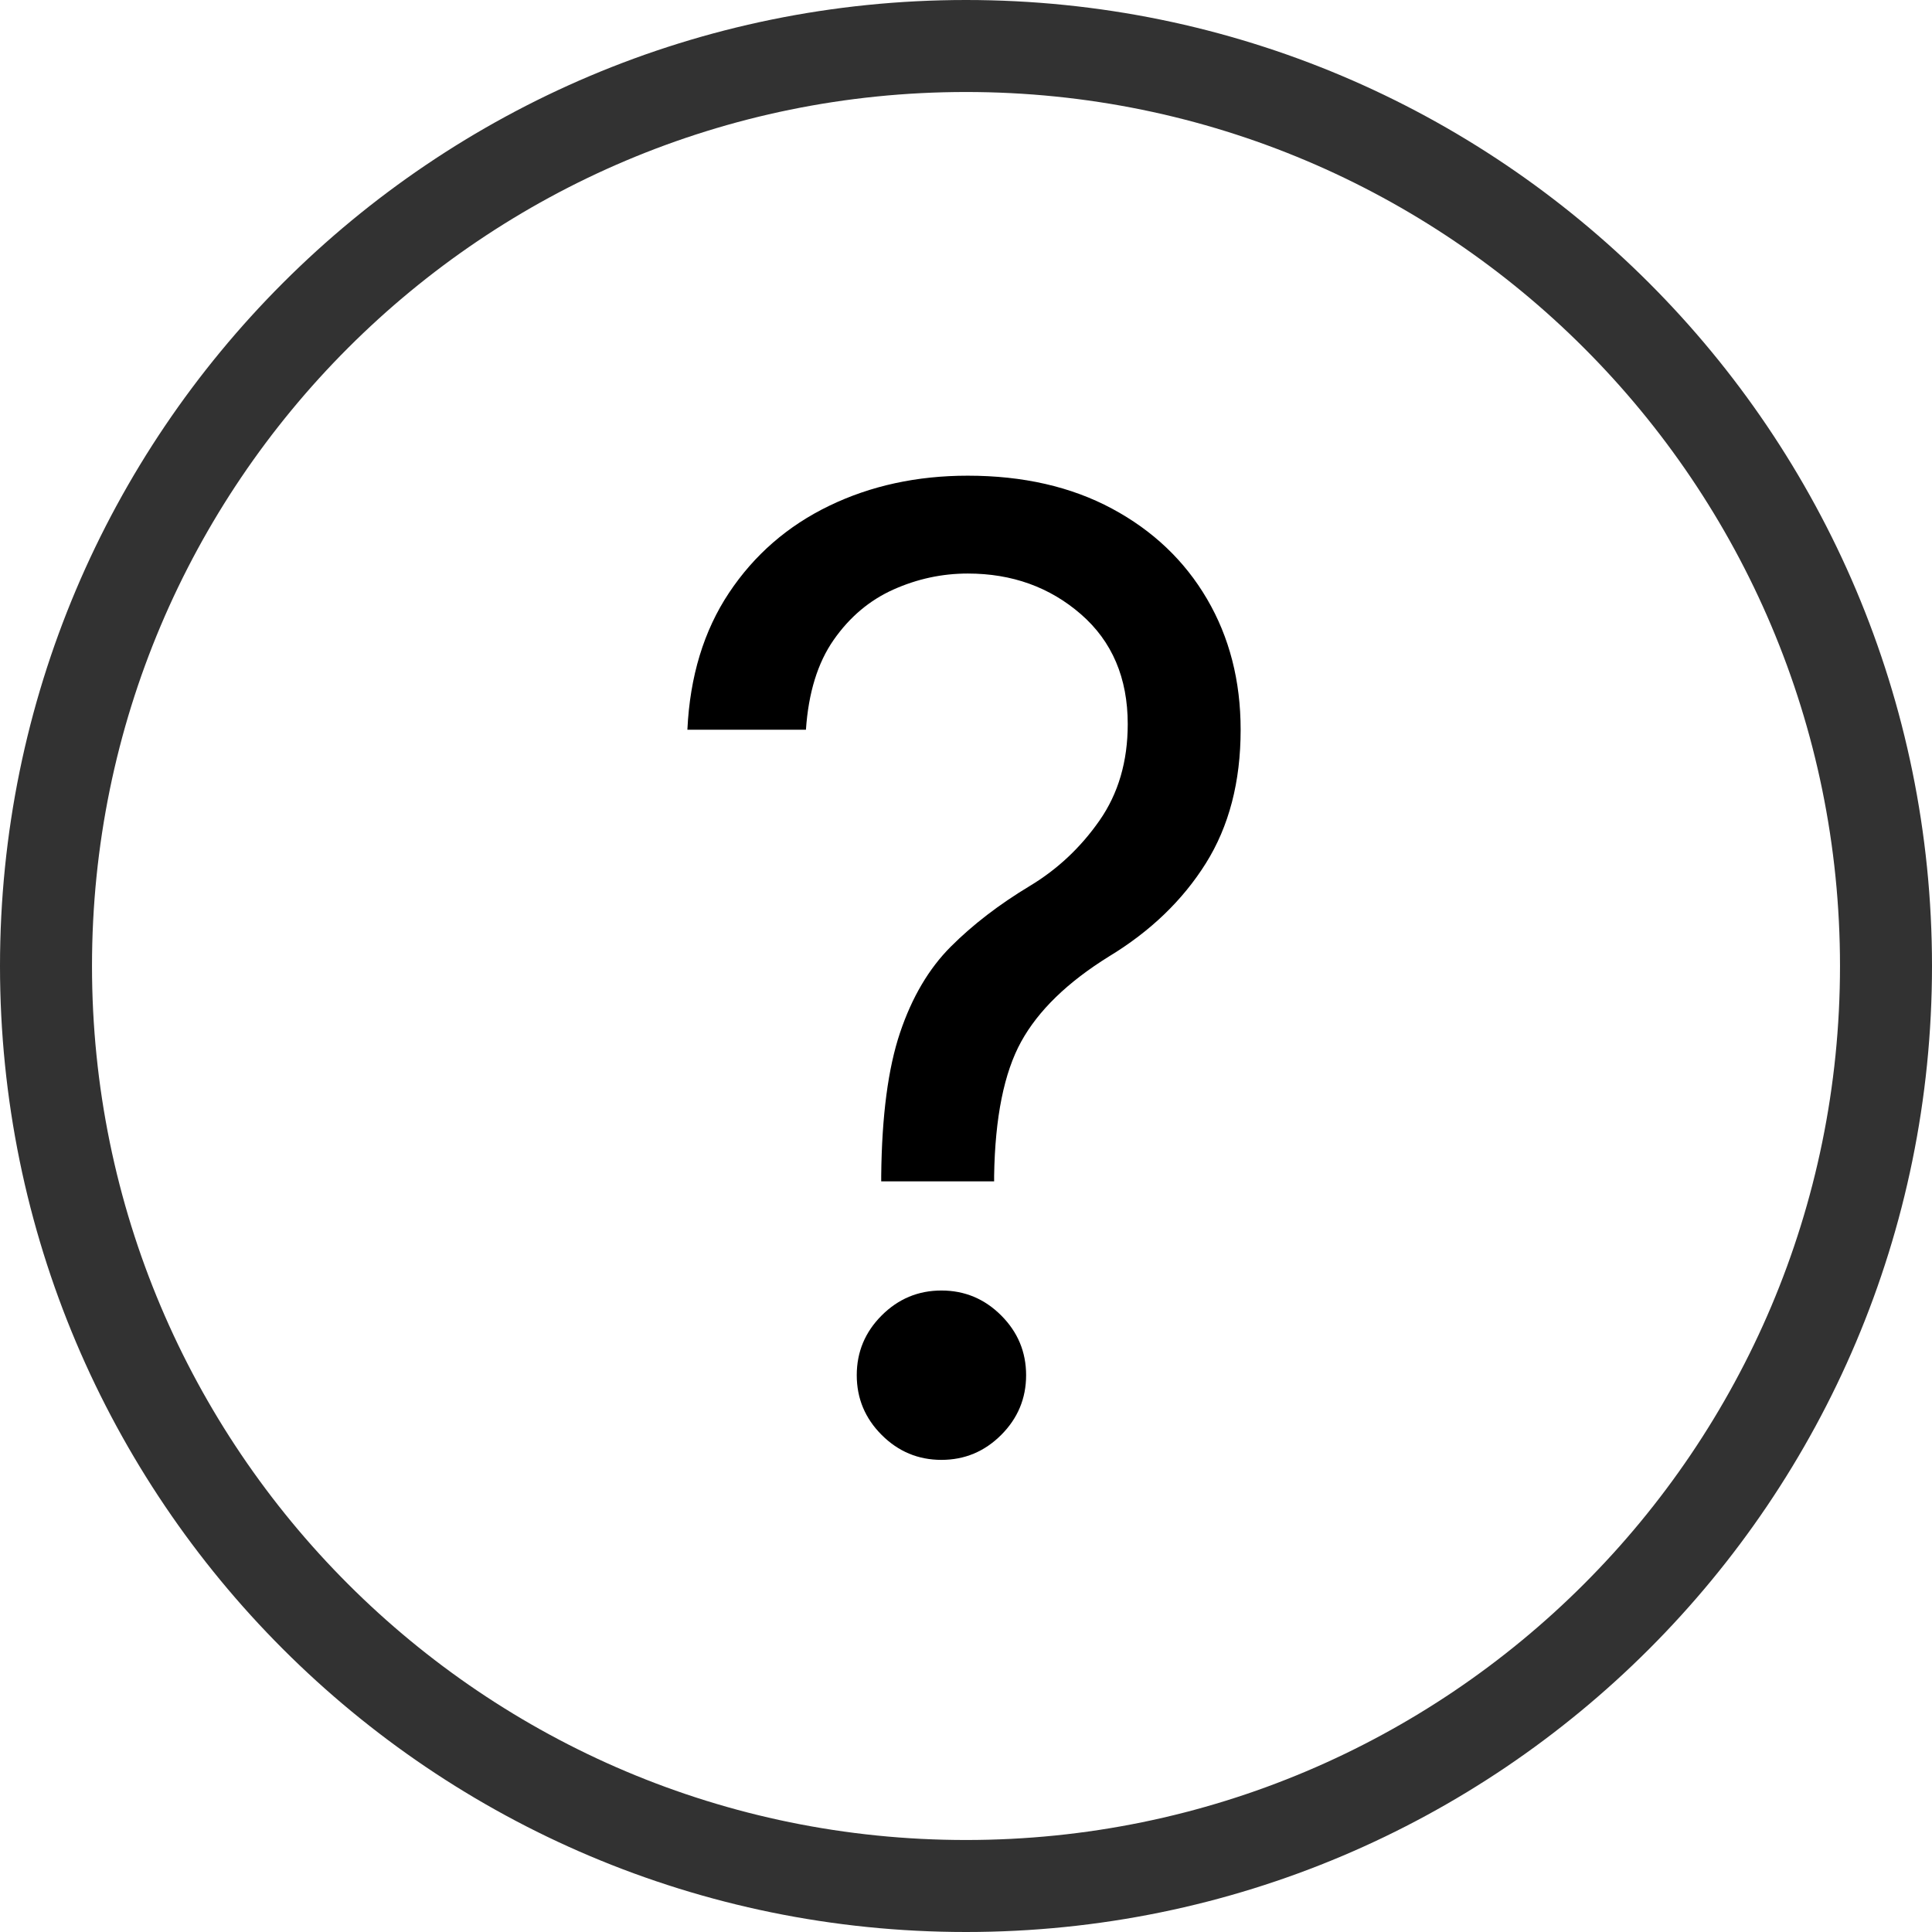
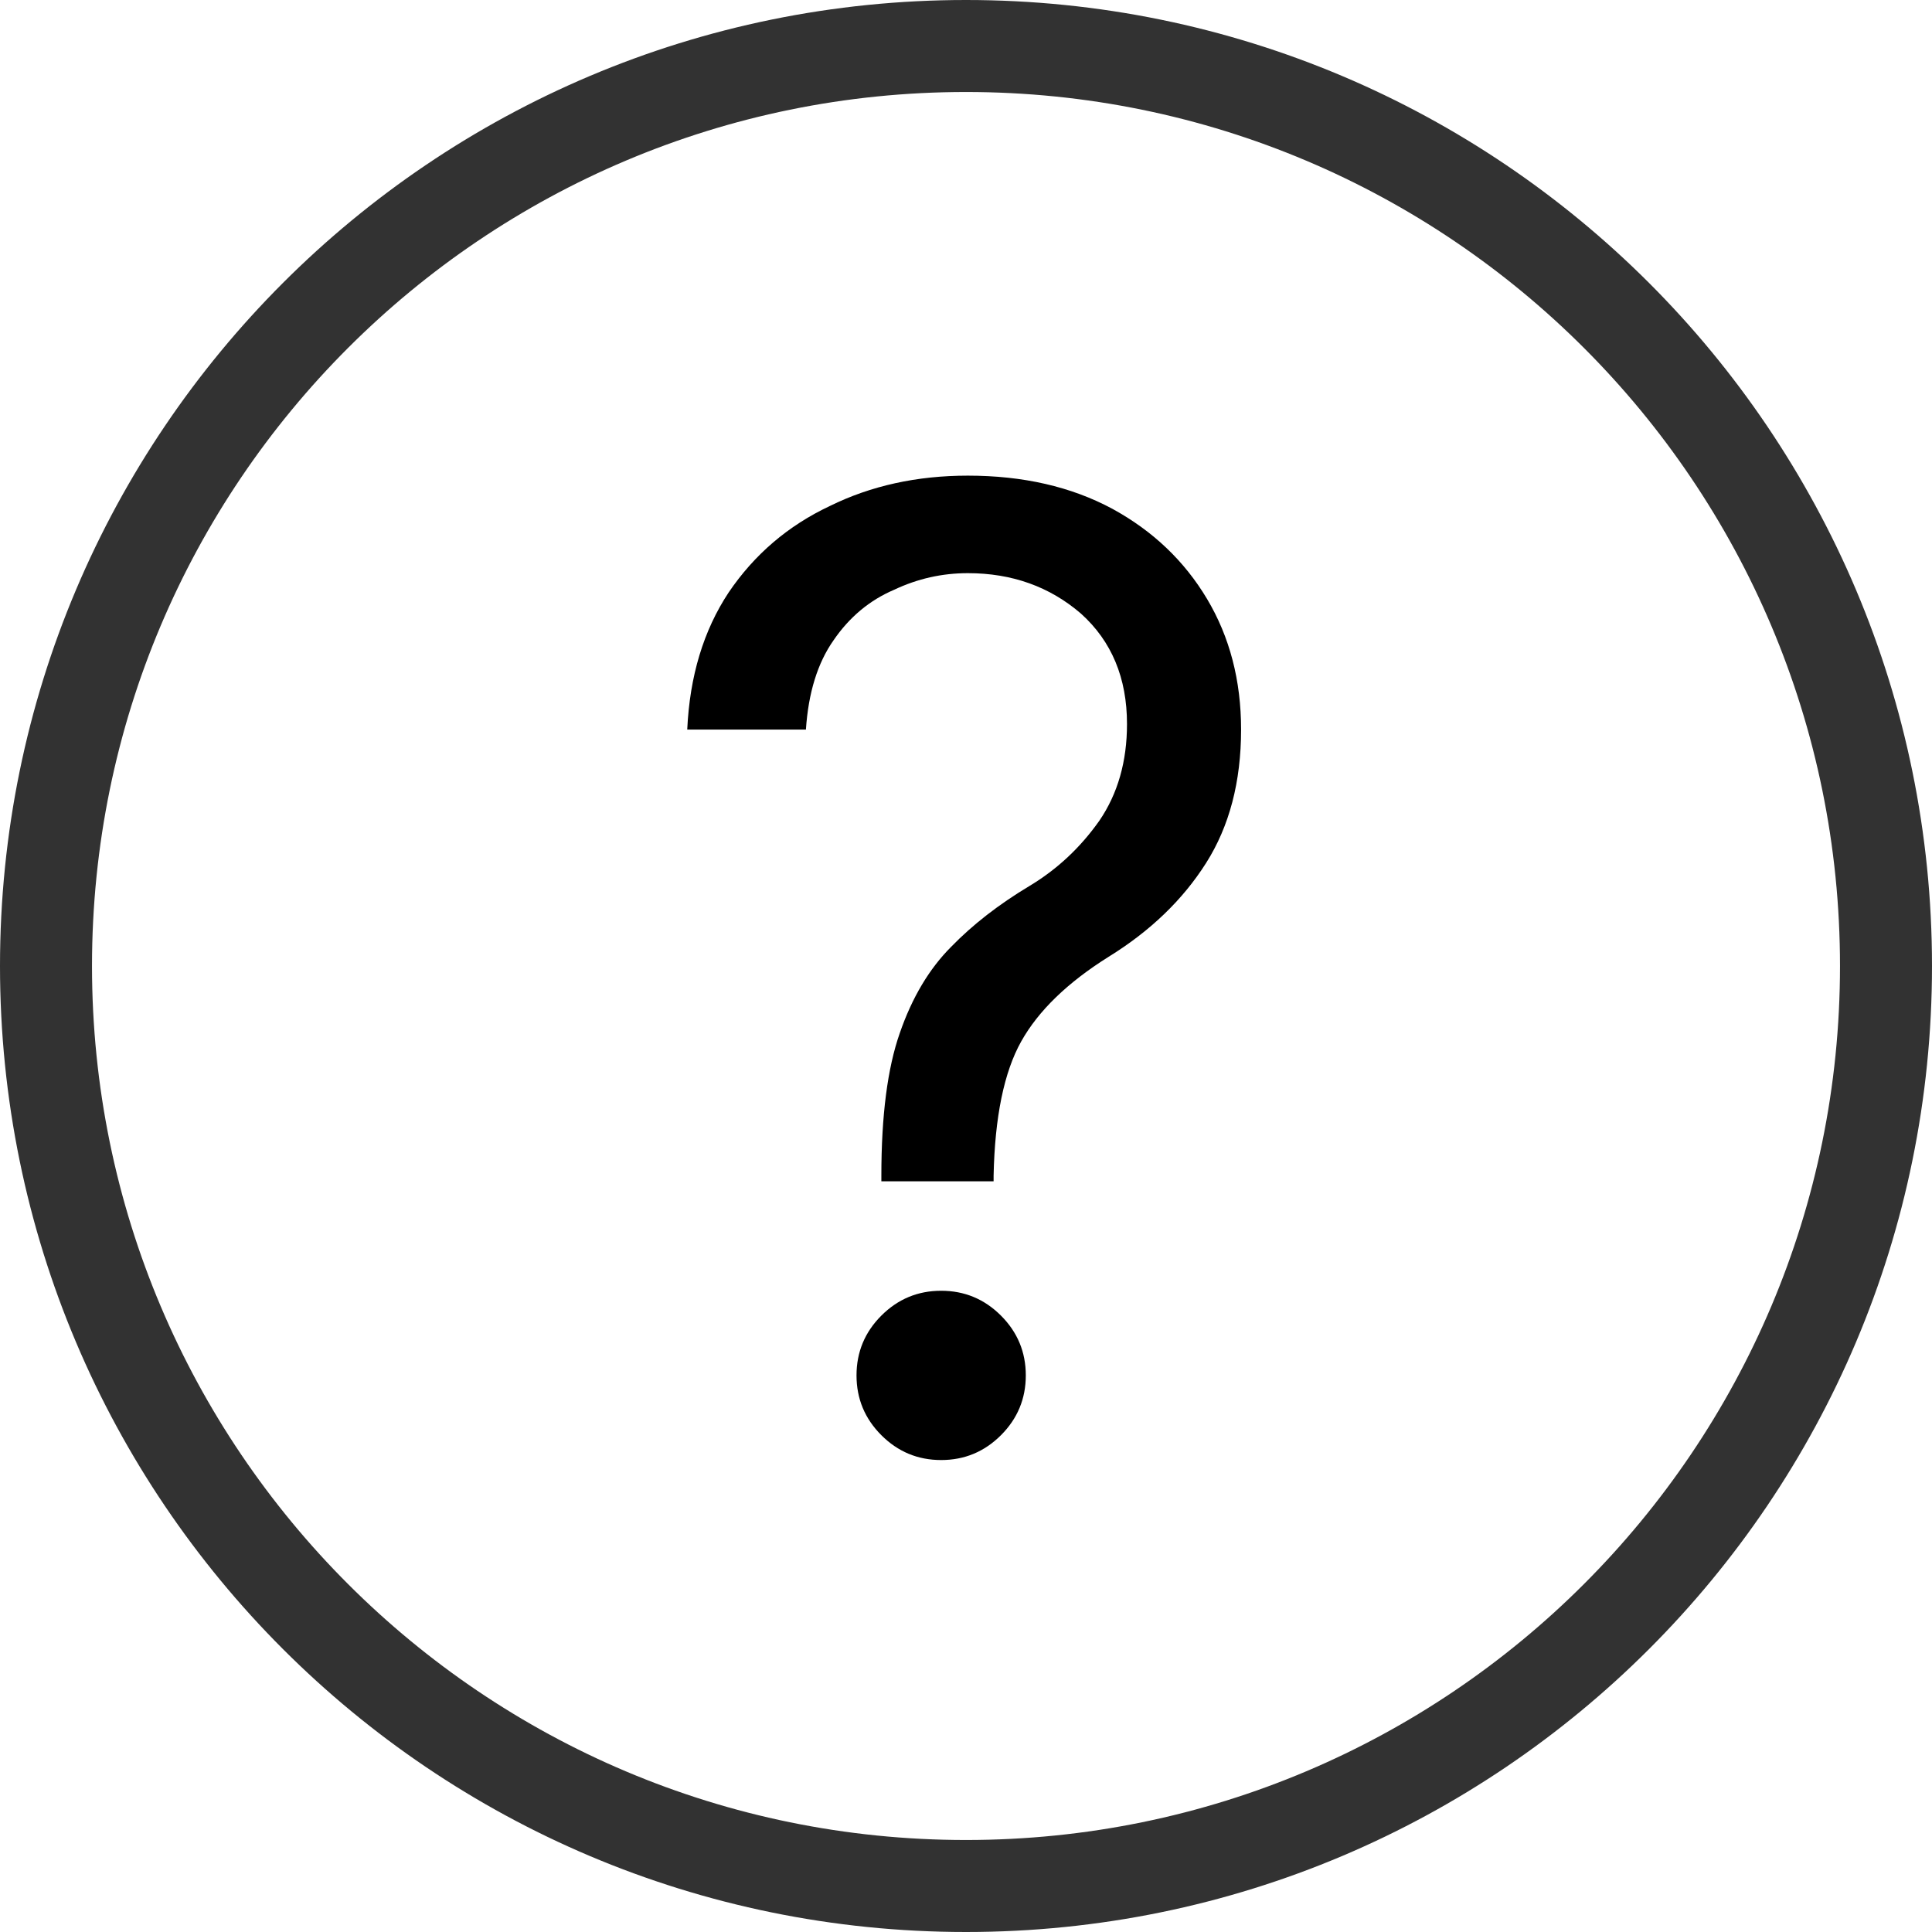
- <svg xmlns="http://www.w3.org/2000/svg" width="210px" height="210px" viewBox="0 0 210 210" version="1.1">
-   <g id="Group" transform="translate(5 5)">
-     <path d="M0 100C0 44.772 44.772 0 100 0C155.228 0 200 44.772 200 100C200 155.228 155.228 200 100 200C44.772 200 0 155.228 0 100Z" id="Ellipse" fill="none" fill-rule="evenodd" stroke="#323232" stroke-width="10" />
-     <g id="" transform="translate(58 37)">
-       <path d="M32.784 86.409L32.784 85.795Q32.886 76.028 34.83 70.25Q36.773 64.472 40.352 60.892Q43.932 57.312 48.943 54.295Q53.443 51.585 56.511 47.188Q59.58 42.79 59.58 36.705Q59.58 29.188 54.492 24.764Q49.403 20.341 42.193 20.341Q38 20.341 34.114 22.079Q30.227 23.818 27.619 27.551Q25.011 31.284 24.602 37.318L11.716 37.318Q12.125 28.625 16.241 22.438Q20.358 16.25 27.134 12.977Q33.909 9.705 42.193 9.705Q51.193 9.705 57.867 13.284Q64.54 16.864 68.196 23.102Q71.852 29.341 71.852 37.318Q71.852 45.807 68.068 51.841Q64.284 57.875 57.534 61.966Q50.784 66.159 47.997 71.222Q45.21 76.284 45.057 85.795L45.057 86.409L32.784 86.409ZM39.33 116.682Q35.545 116.682 32.835 113.972Q30.125 111.261 30.125 107.477Q30.125 103.693 32.835 100.983Q35.545 98.273 39.33 98.273Q43.114 98.273 45.824 100.983Q48.534 103.693 48.534 107.477Q48.534 111.261 45.824 113.972Q43.114 116.682 39.33 116.682Z" />
-     </g>
-   </g>
+ <svg xmlns="http://www.w3.org/2000/svg" width="210" height="210">
+   <path d="M5 105a100 100 0 1 1 200 0 100 100 0 0 1-200 0Z" fill="none" stroke="#323232" stroke-width="10" />
+   <path d="M95.8 128.4v-.6q0-9.8 2-15.5 2-5.8 5.6-9.4 3.5-3.6 8.5-6.6 4.5-2.7 7.6-7.1 3-4.4 3-10.5 0-7.5-5-12-5.1-4.4-12.3-4.4-4.2 0-8 1.8-4 1.7-6.6 5.5-2.6 3.7-3 9.7H74.7q.4-8.7 4.5-14.9 4.2-6.2 11-9.4 6.7-3.3 15-3.3 9 0 15.7 3.6 6.6 3.6 10.3 9.8 3.7 6.2 3.7 14.2 0 8.5-3.8 14.5T120.5 104q-6.7 4.2-9.5 9.2-2.8 5-3 14.6v.6H95.9Zm6.5 30.3q-3.8 0-6.5-2.7t-2.7-6.5q0-3.8 2.7-6.5t6.5-2.7q3.8 0 6.5 2.7t2.7 6.5q0 3.8-2.7 6.5t-6.5 2.7Z" />
</svg>
